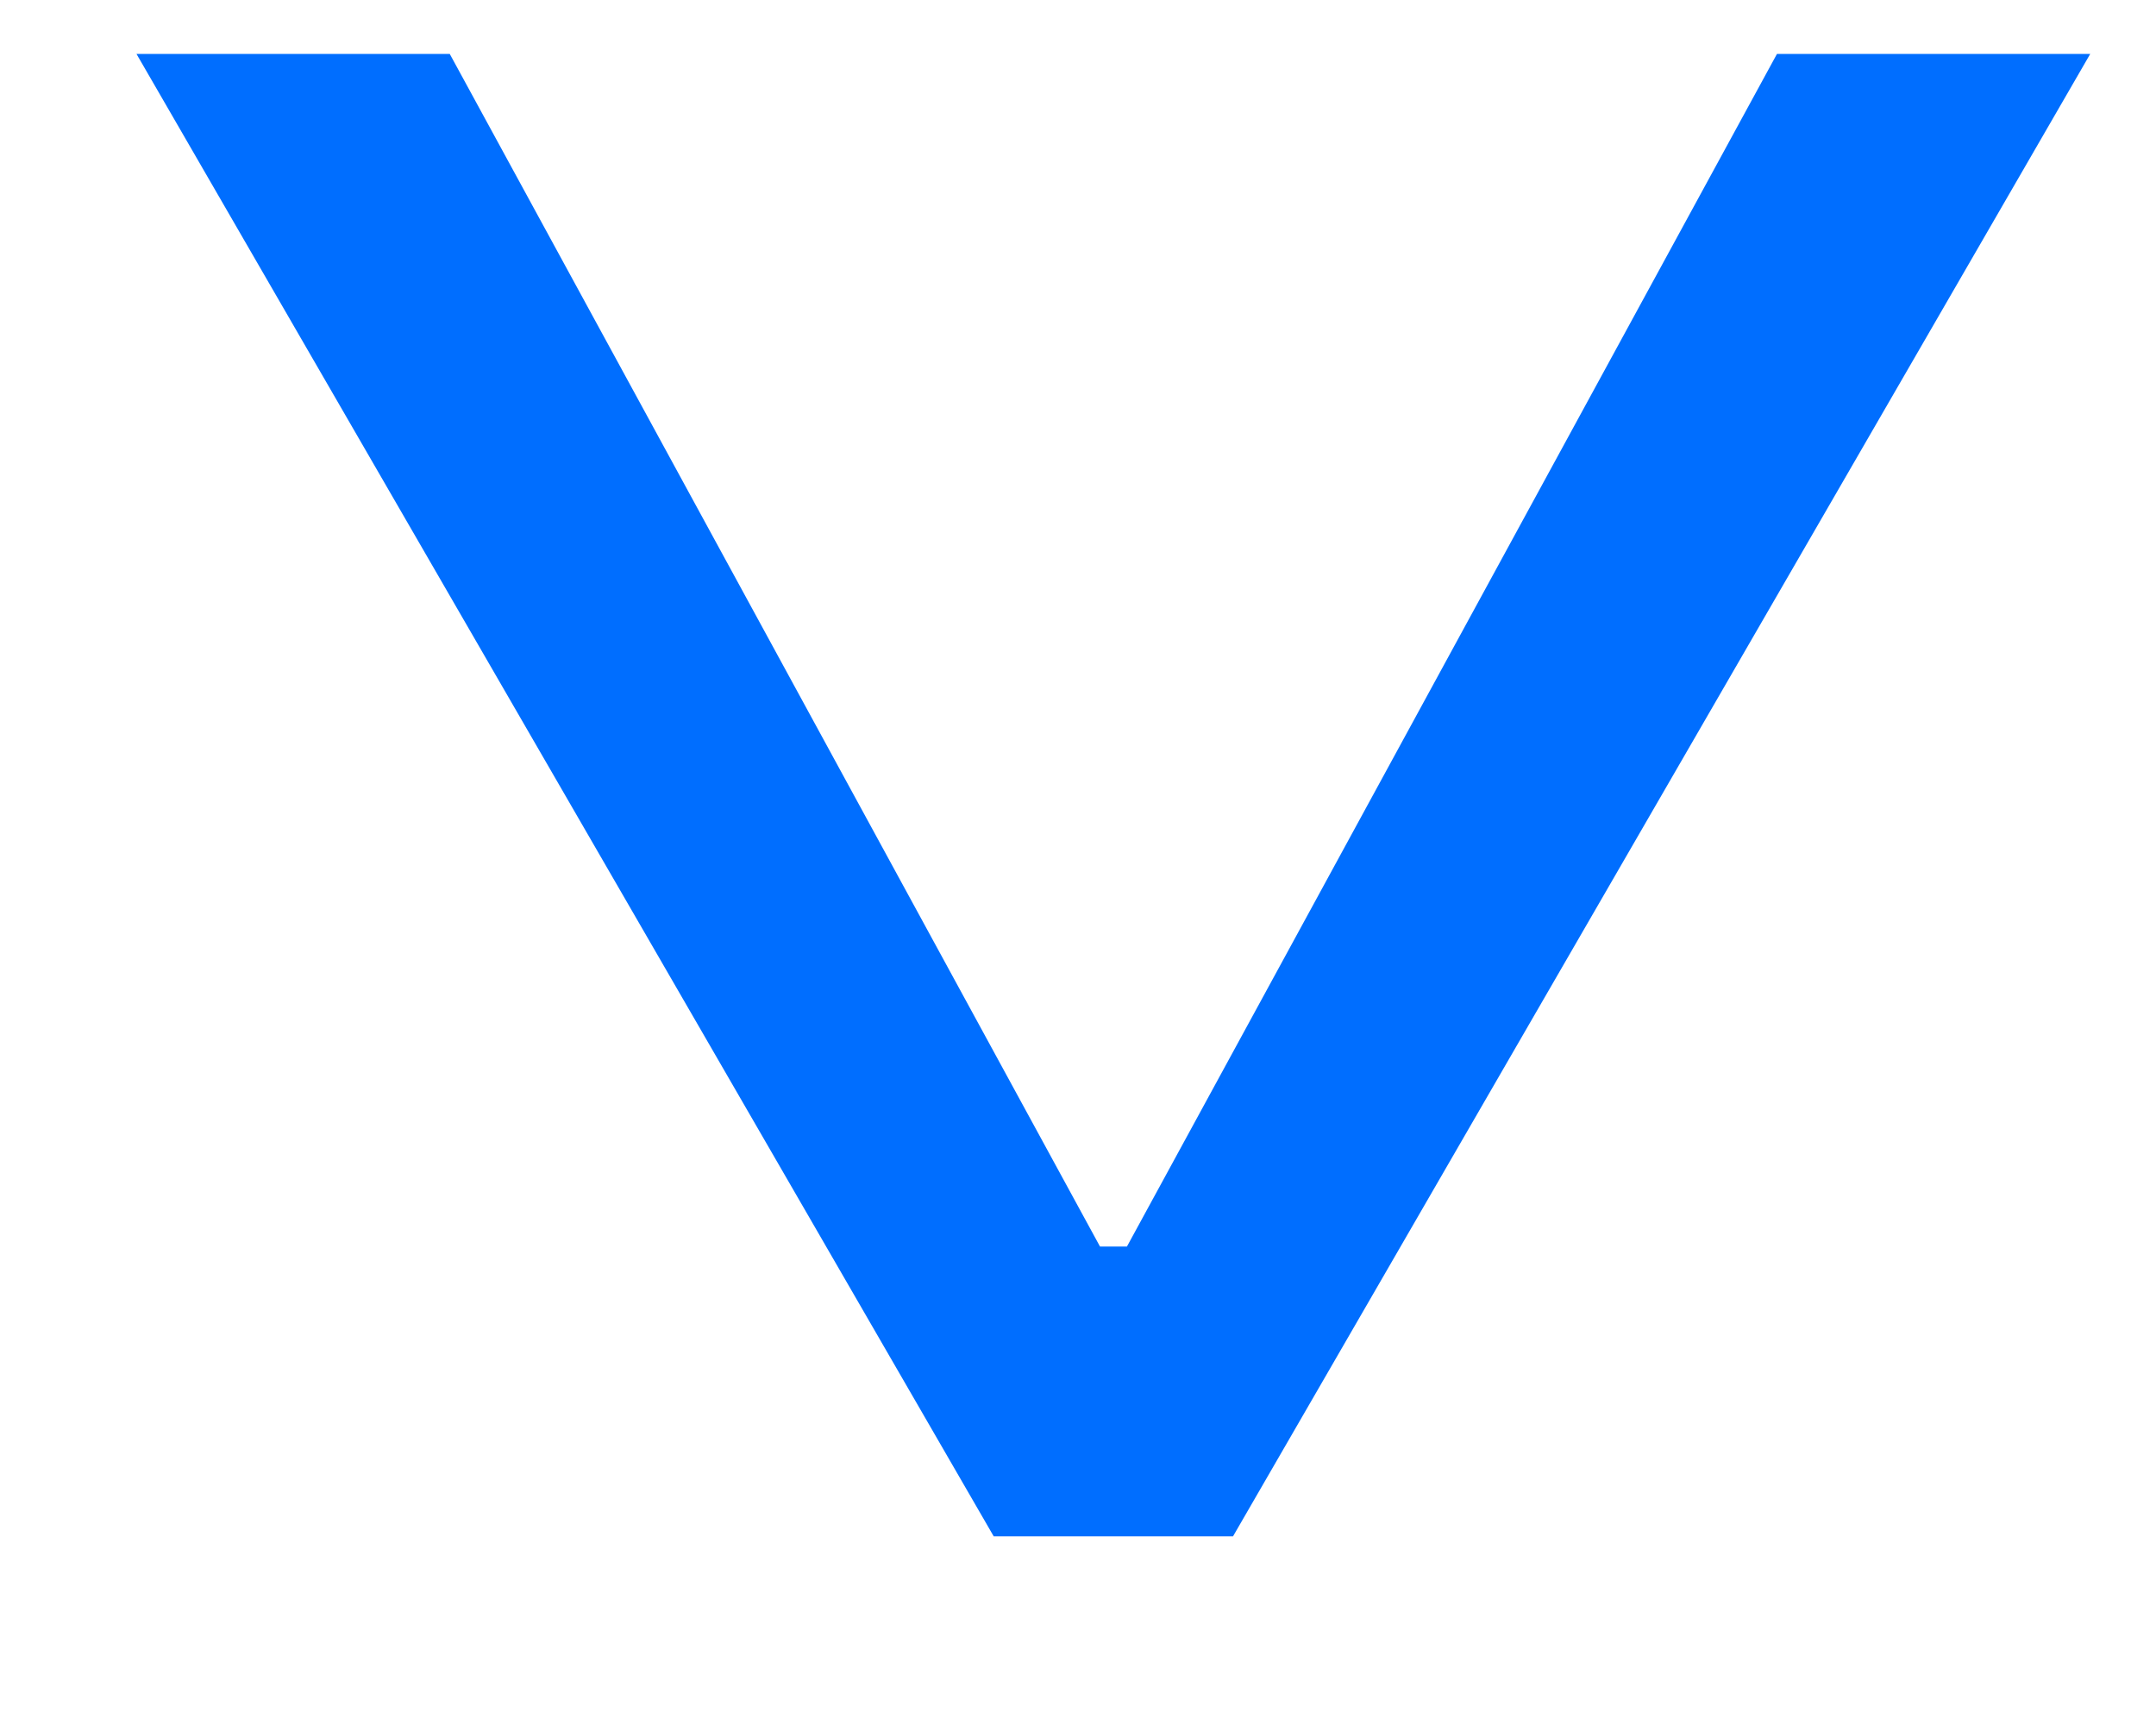
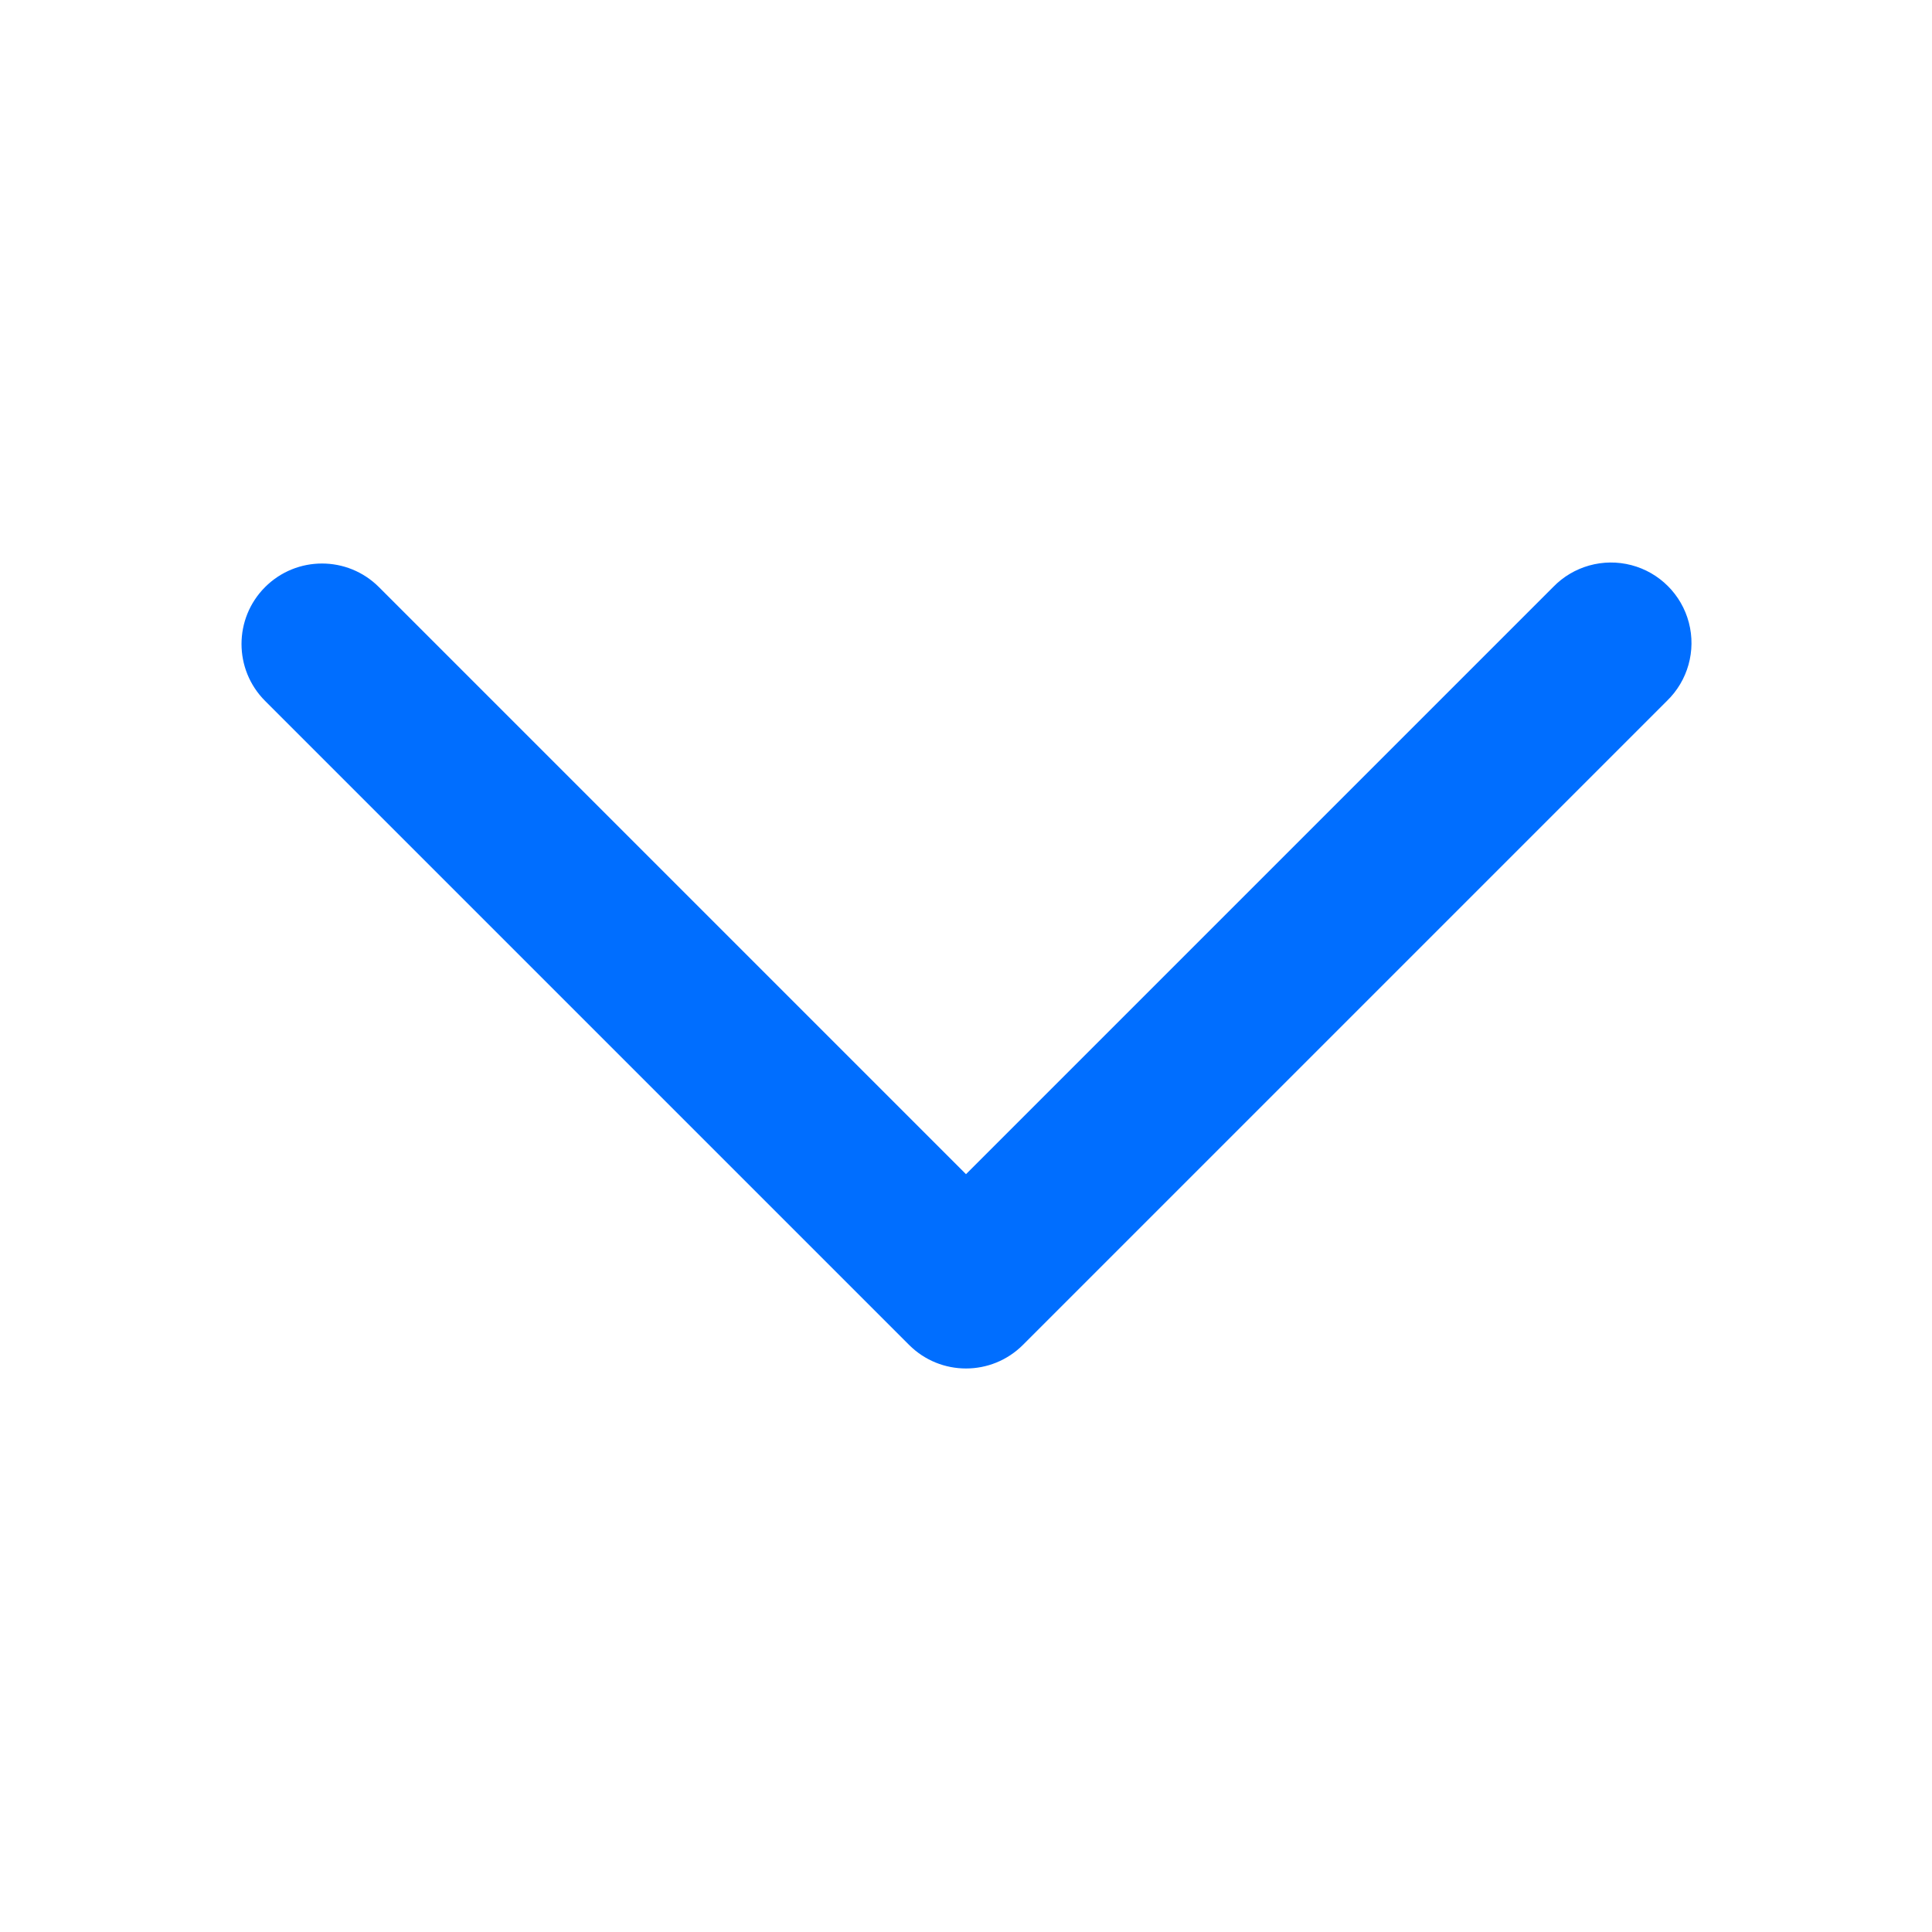
- <svg xmlns="http://www.w3.org/2000/svg" width="10" height="8" viewBox="0 0 10 8" fill="none">
-   <path d="M8.242 0.25L9.695 0.25L5.719 7.125H4.609L0.633 0.25L2.086 0.25L5.102 5.781H5.227L8.242 0.25Z" fill="#006EFF" />
+ <svg xmlns="http://www.w3.org/2000/svg" width="16" height="16" viewBox="0 0 24 24" fill="none">
+   <g id="SVGRepo_bgCarrier" stroke-width="0" />
+   <g id="SVGRepo_tracerCarrier" stroke-linecap="round" stroke-linejoin="round" />
+   <g id="SVGRepo_iconCarrier">
+     <path fill-rule="evenodd" clip-rule="evenodd" d="M3.293 7.293a1 1 0 0 1 1.414 0L12 14.586l7.293-7.293a1 1 0 1 1 1.414 1.414l-8 8a1 1 0 0 1-1.414 0l-8-8a1 1 0 0 1 0-1.414Z" fill="#006EFF" />
+   </g>
</svg>
